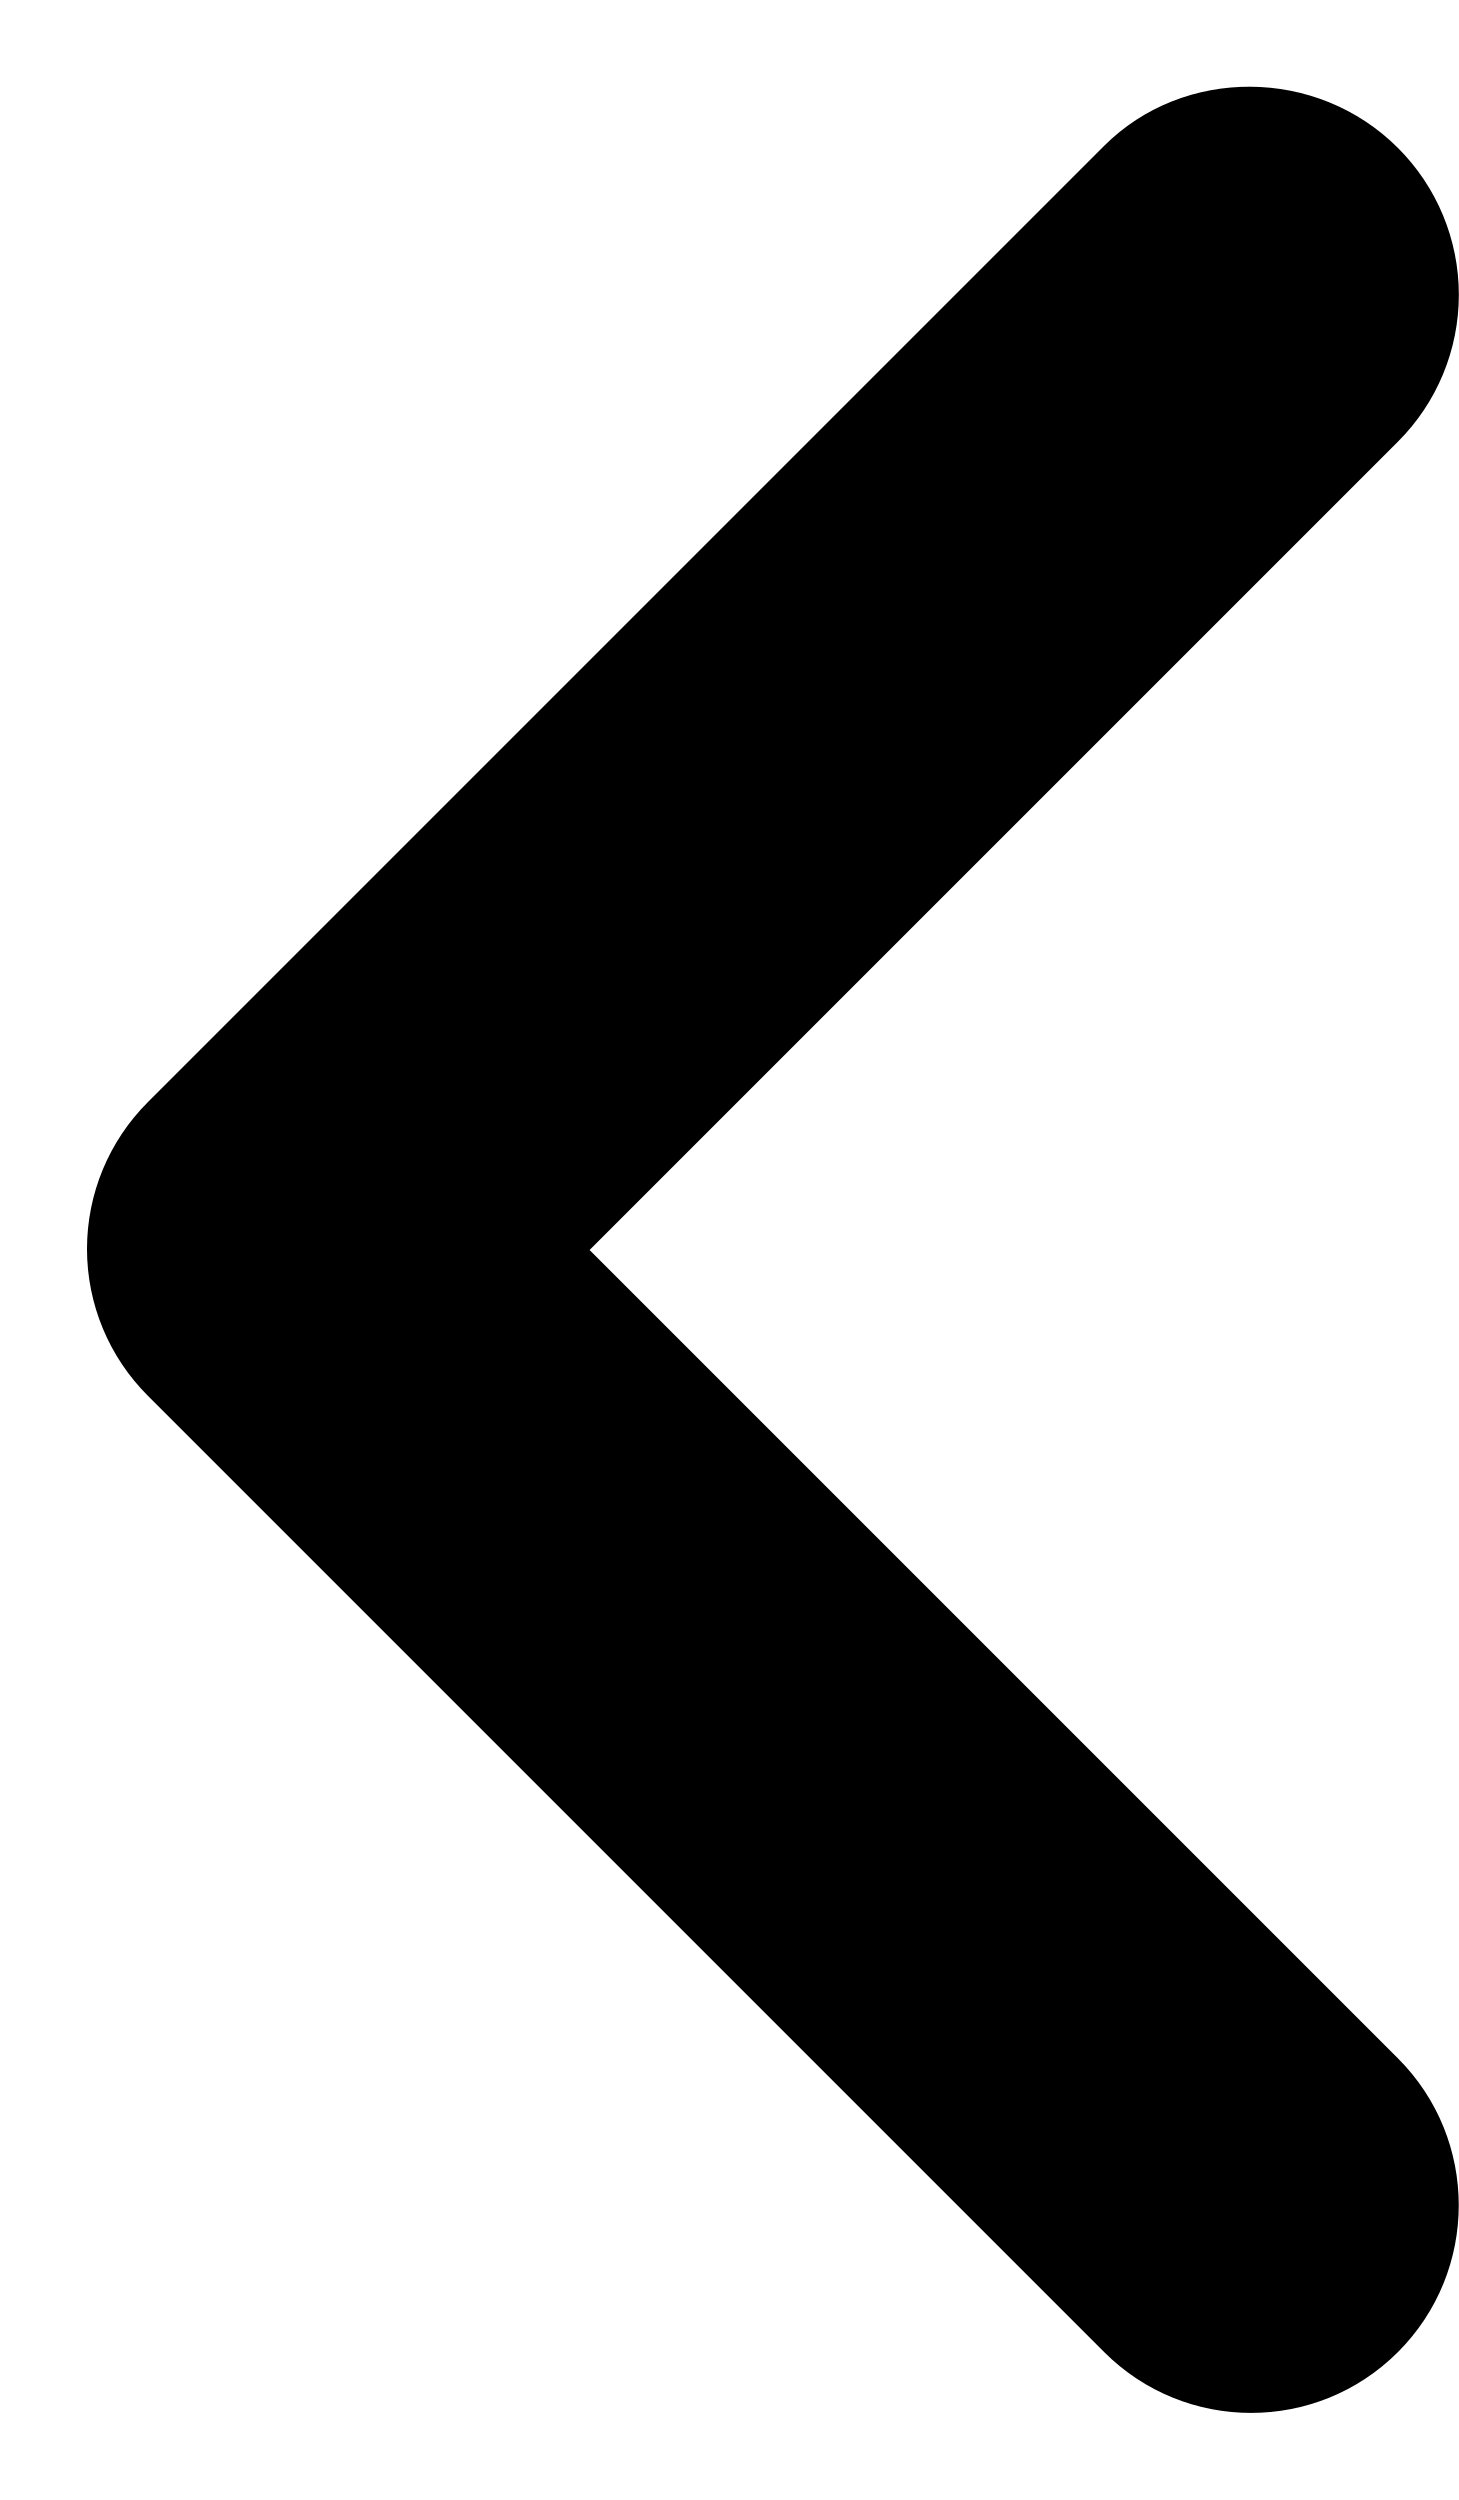
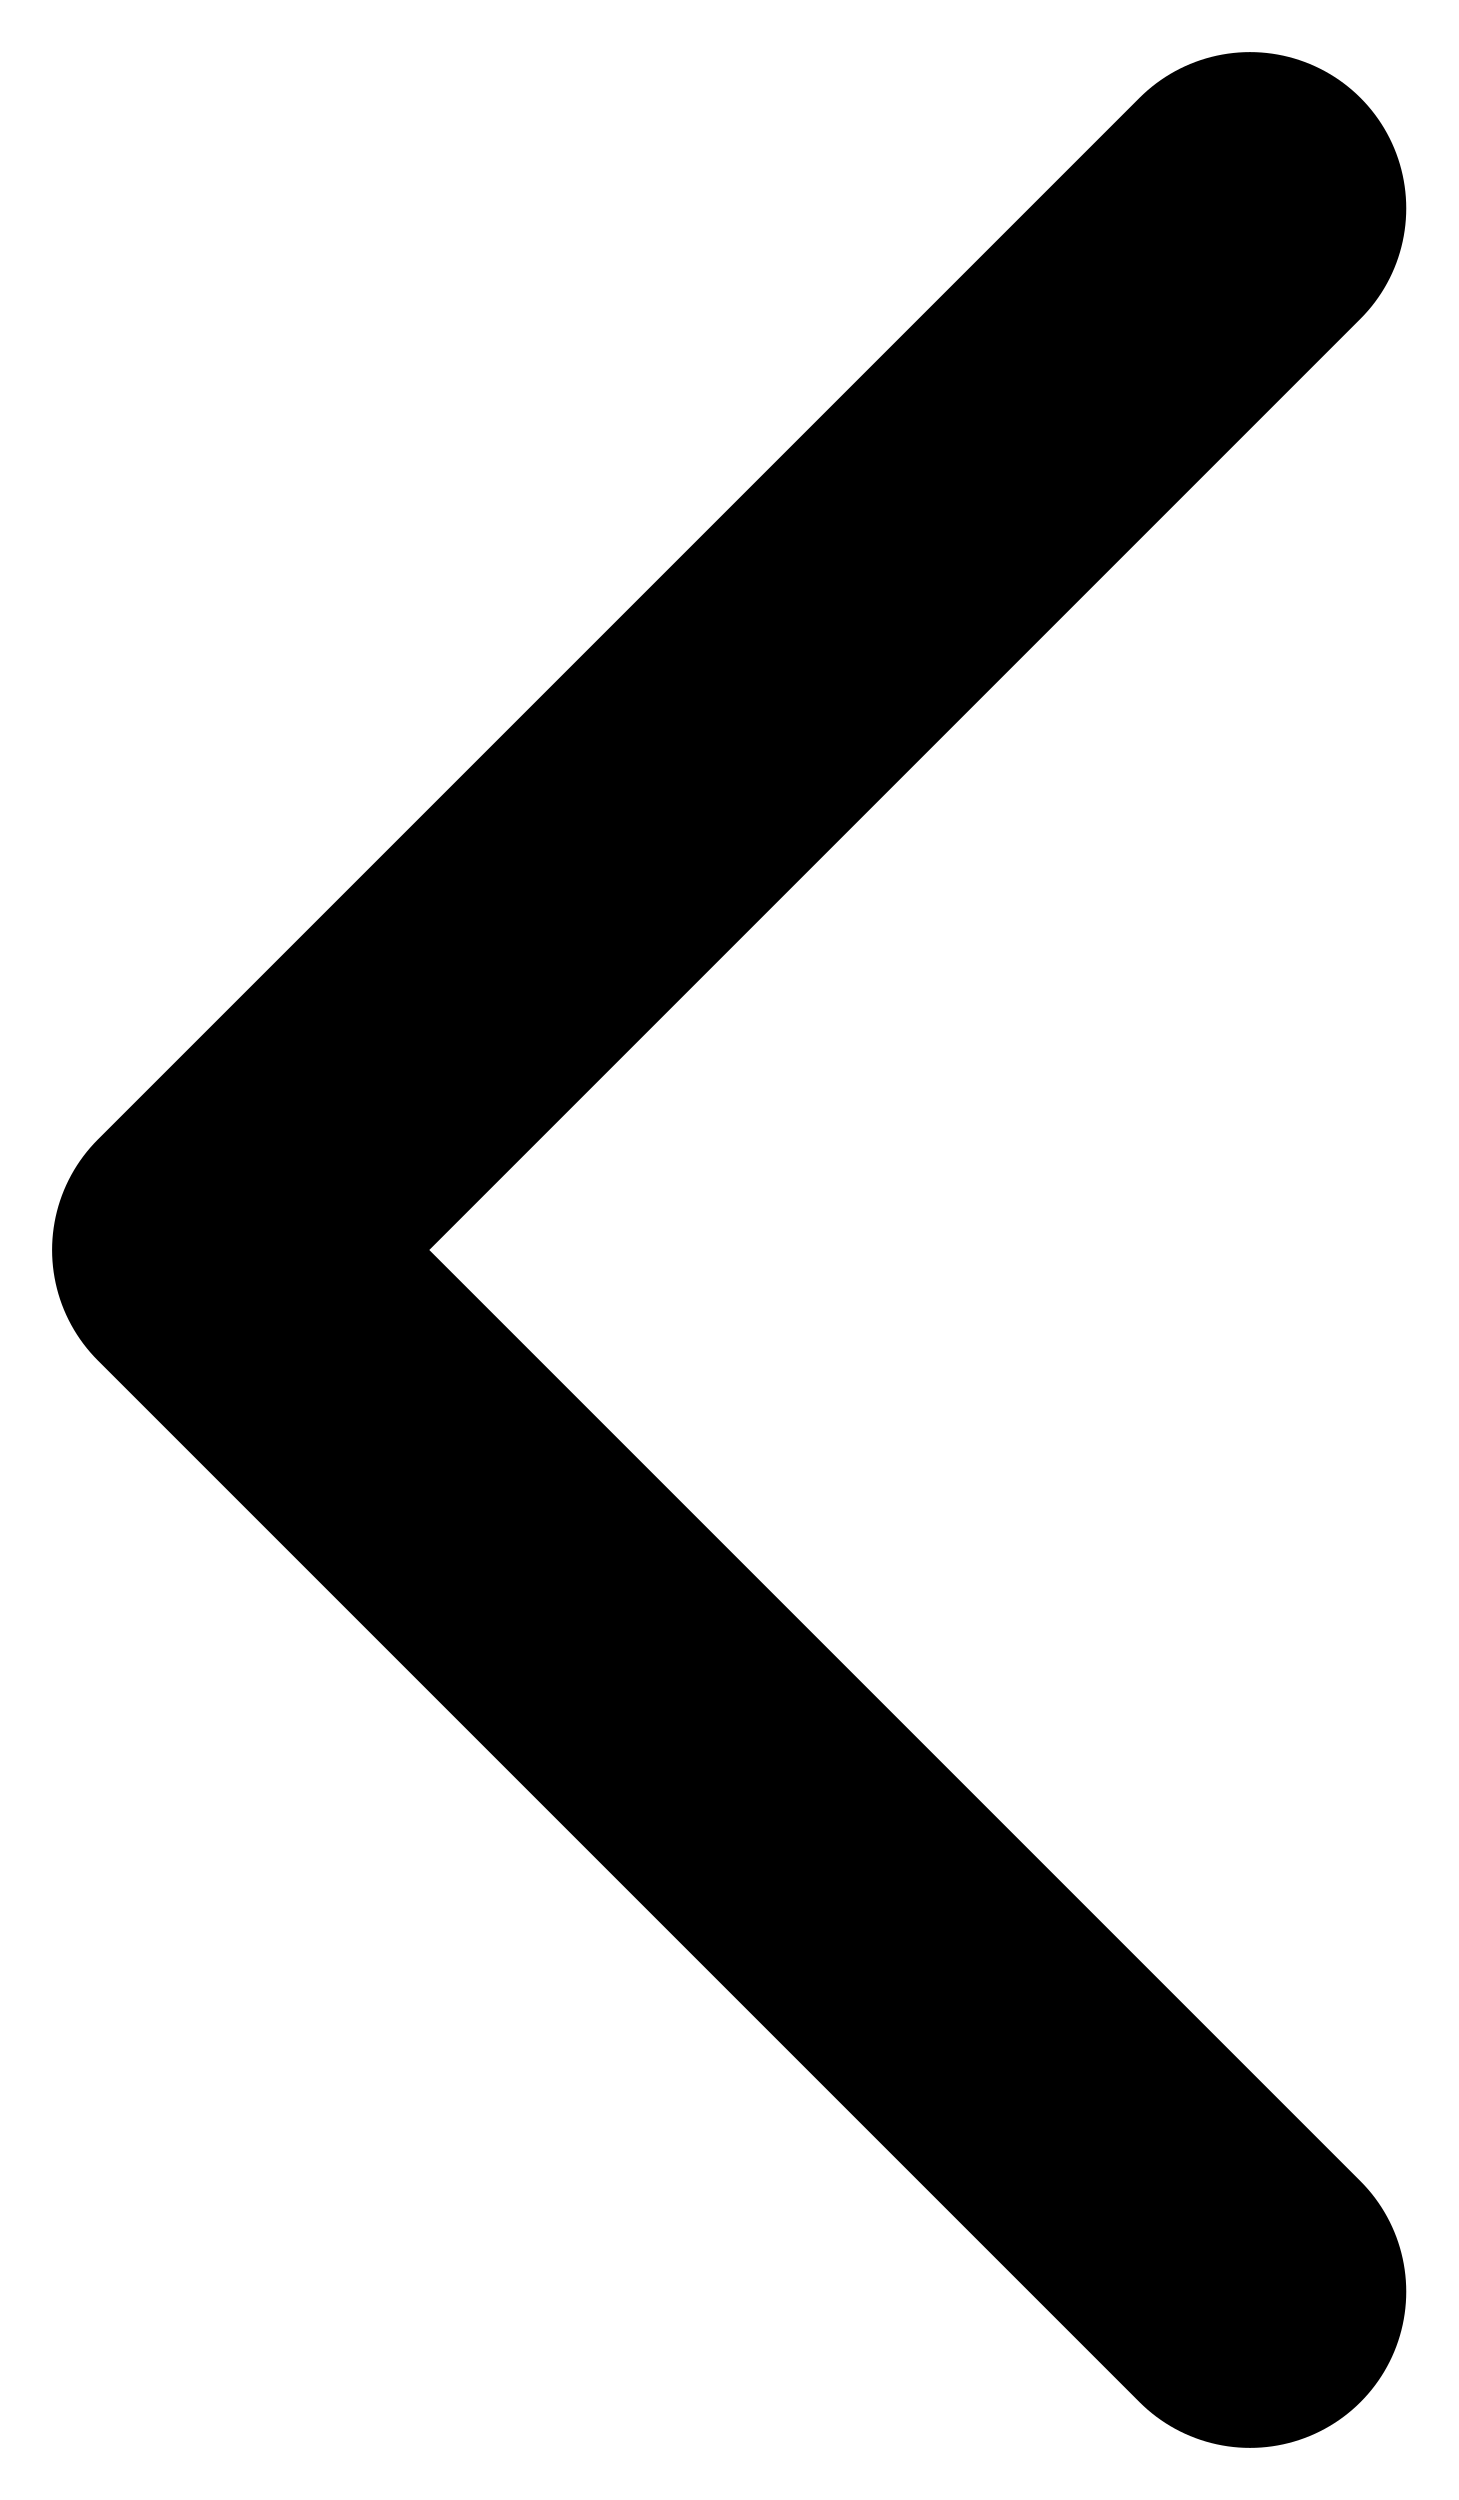
- <svg xmlns="http://www.w3.org/2000/svg" width="7" height="12">
-   <g fill="none">
-     <path transform="scale(-1, 1) translate(-7, 0)" d="M.29.71a.996.996 0 0 0 0 1.41L4.17 6 .29 9.88a.996.996 0 1 0 1.41 1.41L6.29 6.7a.996.996 0 0 0 0-1.41L1.7.7C1.32.32.68.32.29.71Z" fill="black" />
+ <svg xmlns="http://www.w3.org/2000/svg" viewBox="9 6 7 12" fill="none">
+   <g id="SVGRepo_iconCarrier">
+     <path d="M15 7L10 12L15 17" stroke="#000000" stroke-width="1.5" stroke-linecap="round" stroke-linejoin="round" />
  </g>
</svg>
